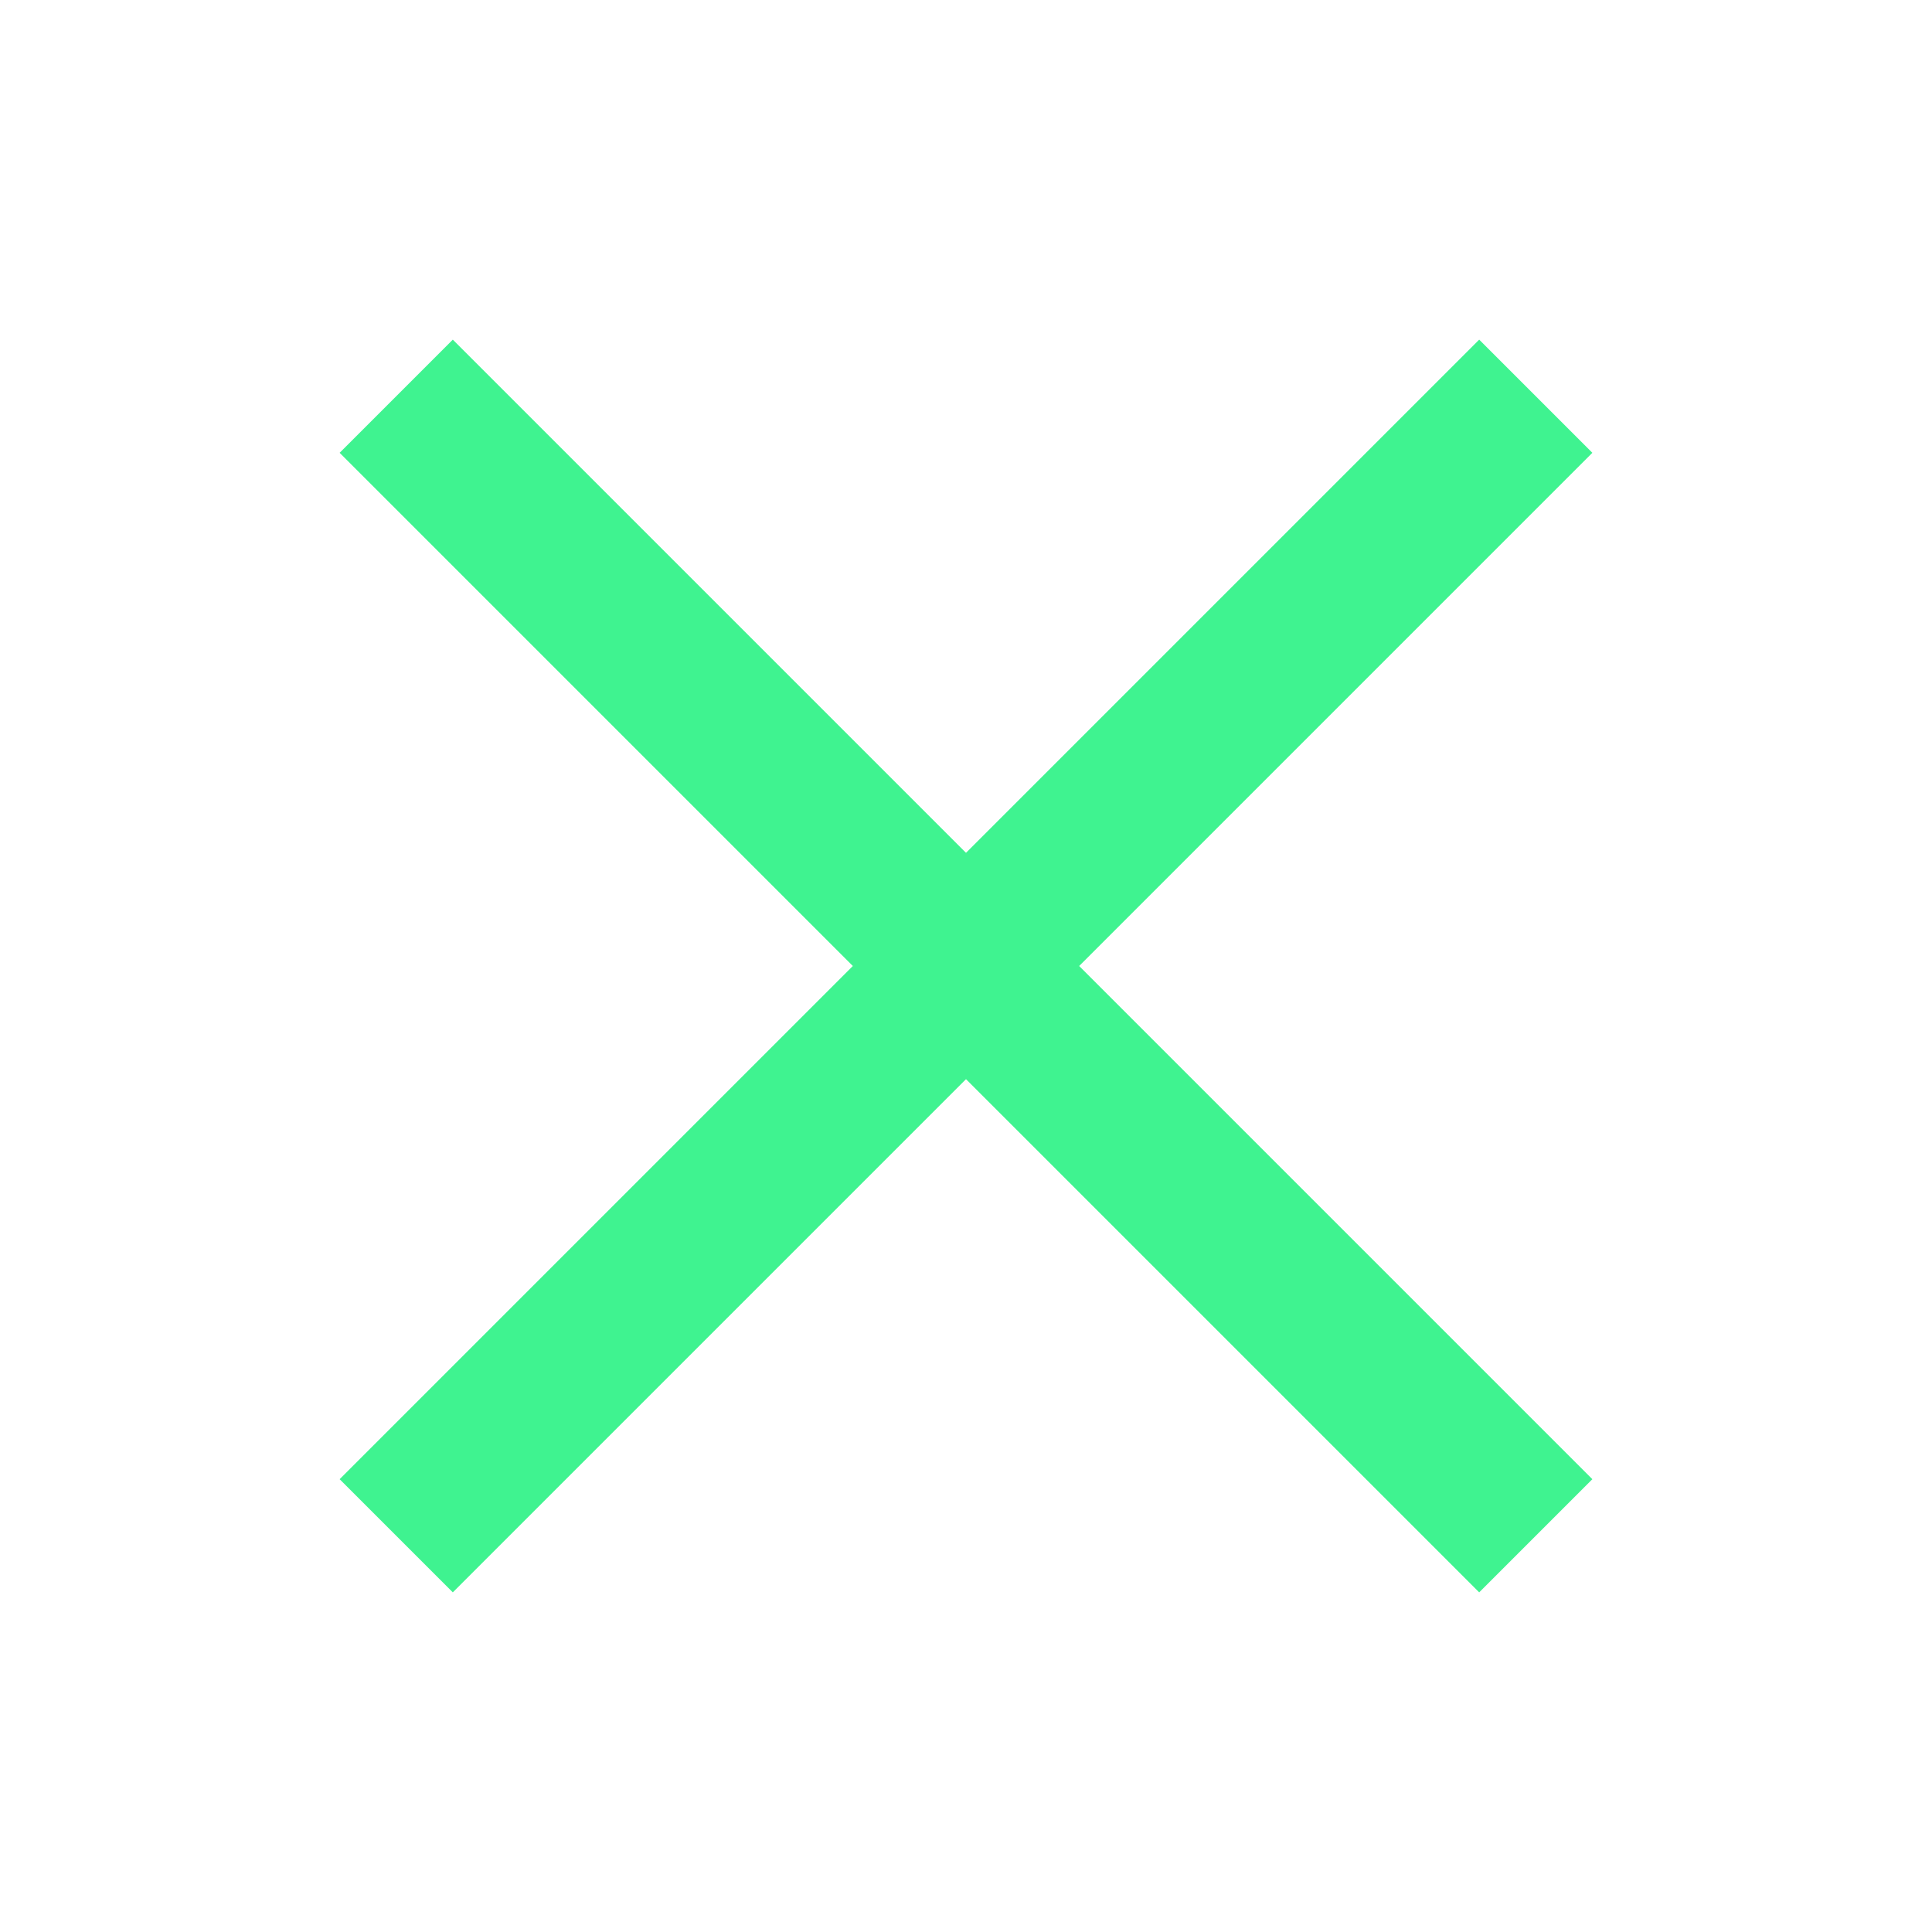
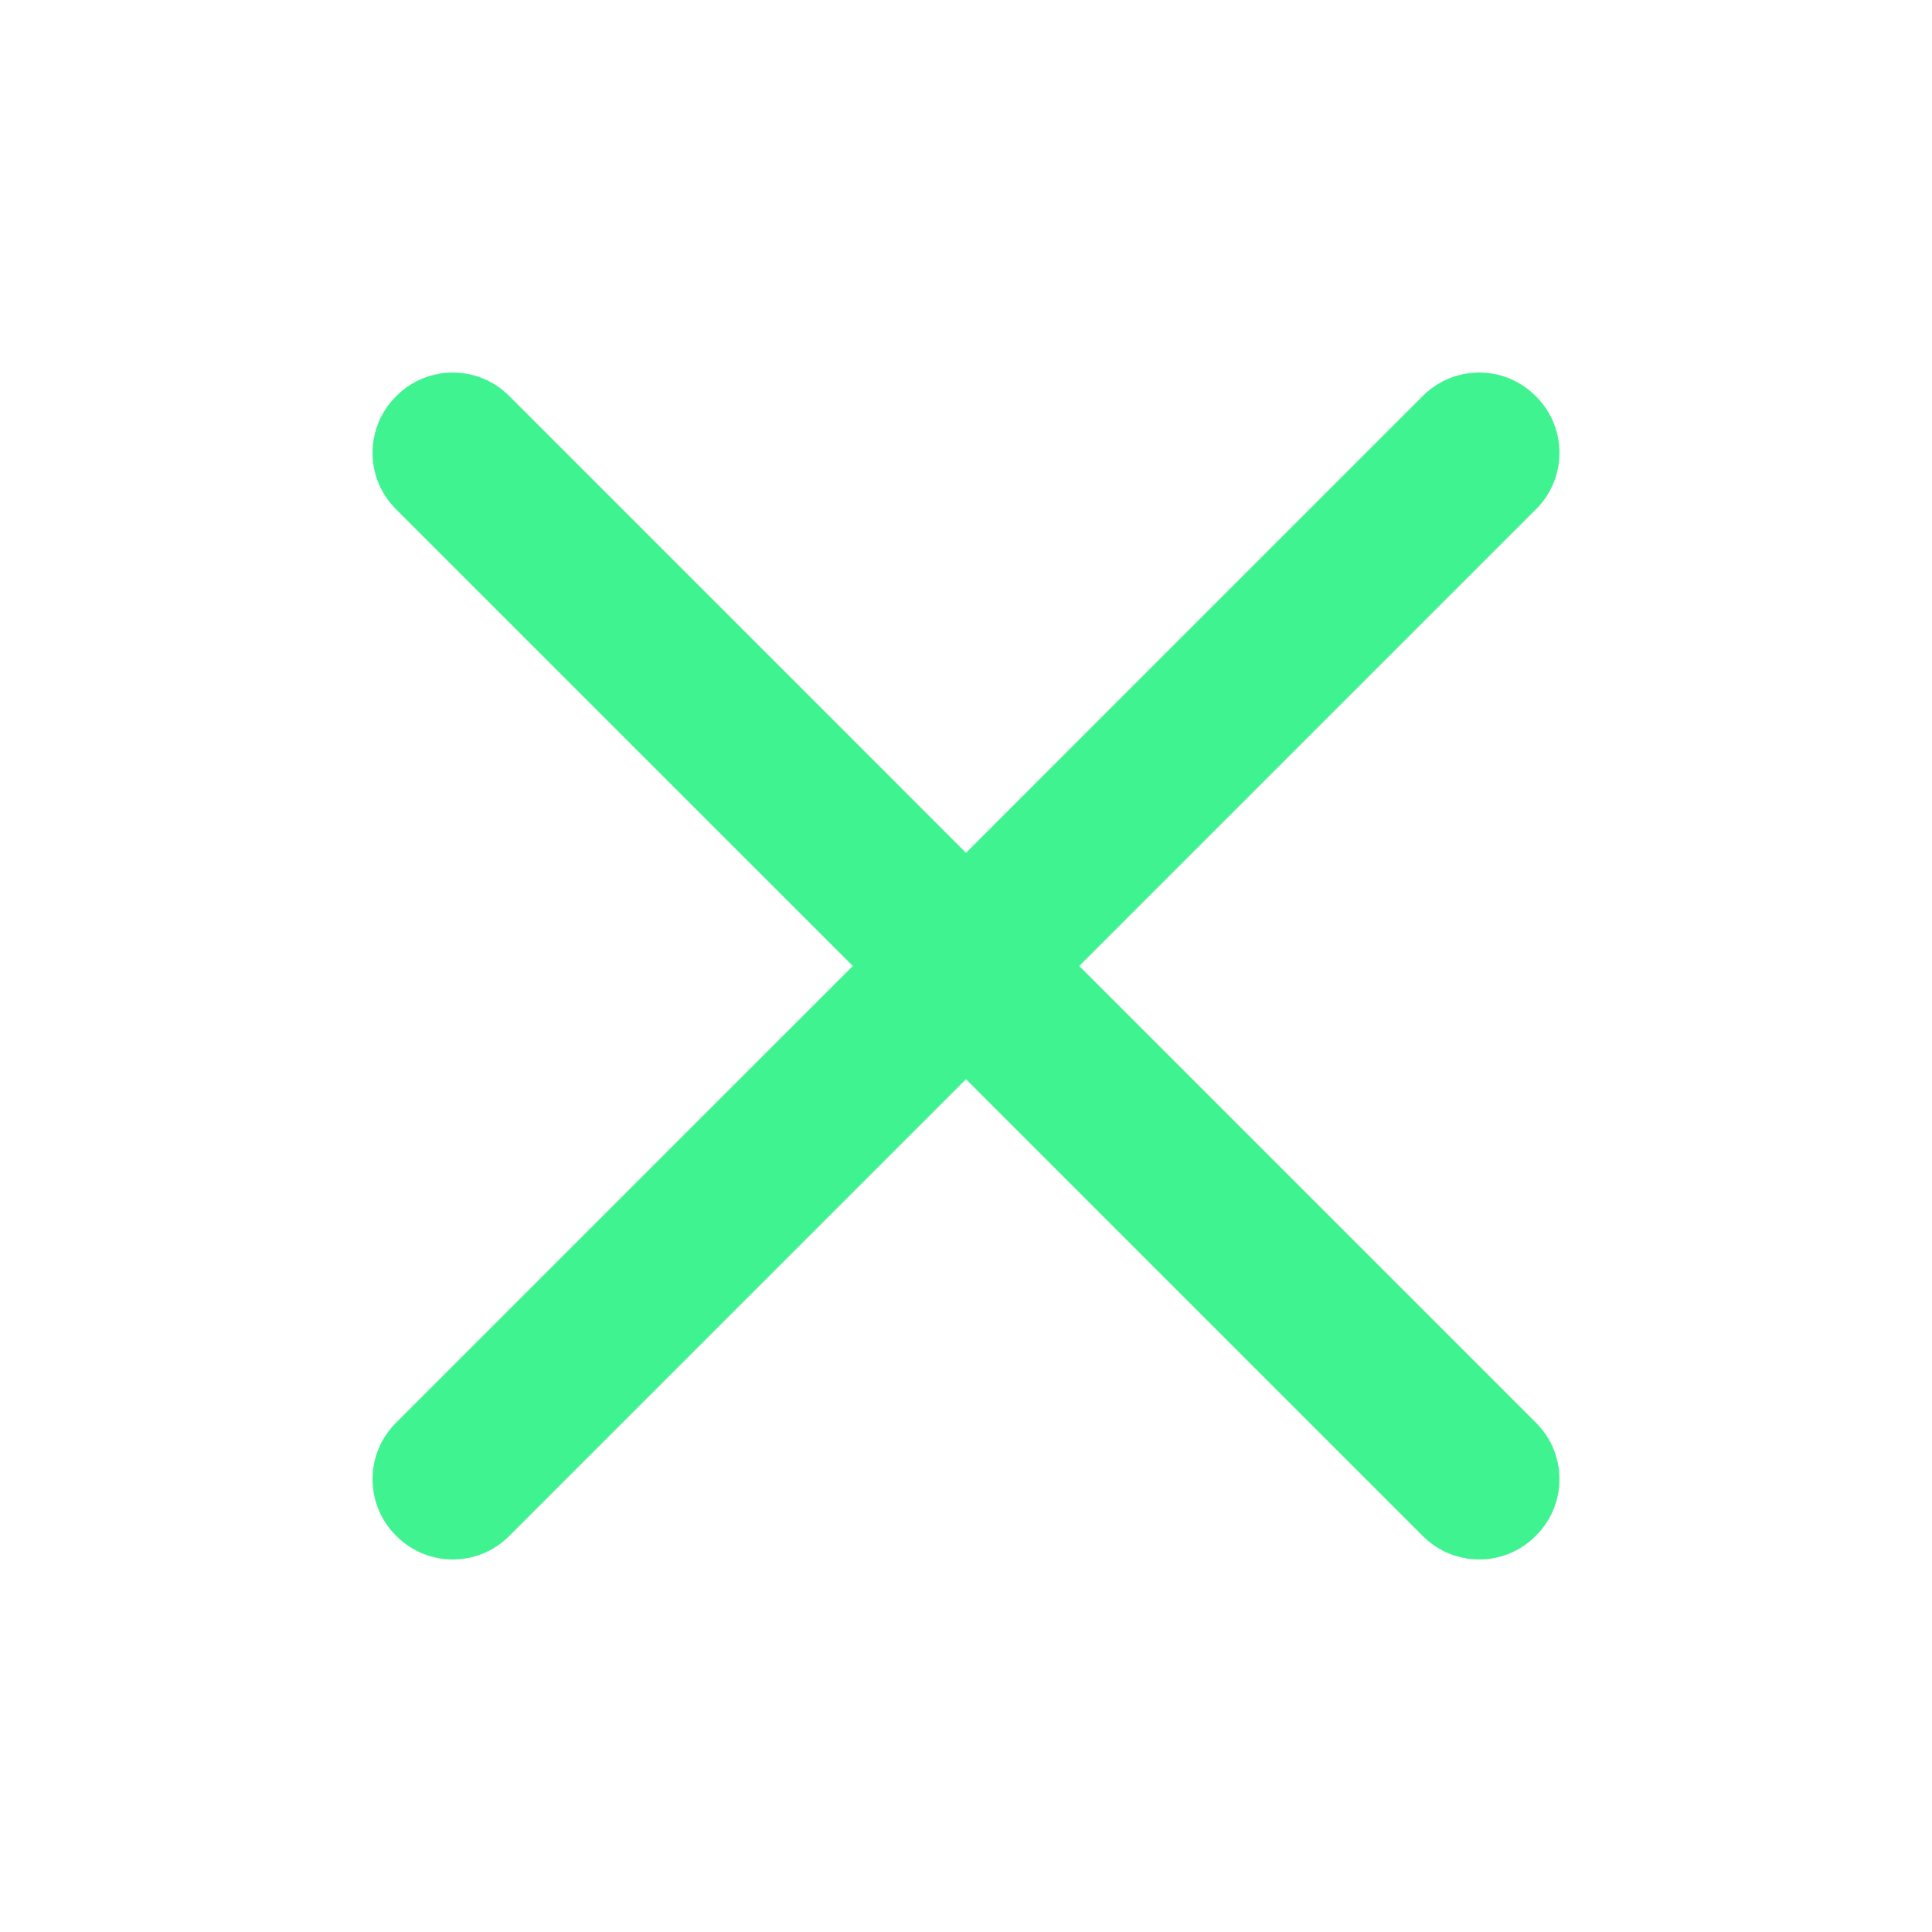
- <svg xmlns="http://www.w3.org/2000/svg" width="48pt" height="48pt" viewBox="0 0 48 48" version="1.1">
+ <svg xmlns="http://www.w3.org/2000/svg" width="100%" height="100%" viewBox="0 0 48 48" version="1.1" xml:space="preserve" style="fill-rule:evenodd;clip-rule:evenodd;stroke-linejoin:round;stroke-miterlimit:2;">
  <g id="surface1">
-     <path style=" stroke:none;fill-rule:nonzero;fill:#3FF390;fill-opacity:1;" d="M 11.25 8.438 L 8.438 11.25 L 21.188 24 L 8.438 36.75 L 11.25 39.562 L 24 26.812 L 36.75 39.562 L 39.562 36.75 L 26.812 24 L 39.562 11.25 L 36.75 8.438 L 24 21.188 Z " />
+     <path d="M12.647,9.834C11.875,9.063 10.625,9.063 9.853,9.834C9.847,9.841 9.841,9.847 9.834,9.853C9.063,10.625 9.063,11.875 9.834,12.647C13.144,15.956 21.188,24 21.188,24C21.188,24 13.144,32.044 9.834,35.353C9.063,36.125 9.063,37.375 9.834,38.147C9.841,38.153 9.847,38.159 9.853,38.166C10.625,38.937 11.875,38.937 12.647,38.166C15.956,34.856 24,26.813 24,26.813C24,26.813 32.044,34.856 35.353,38.166C36.125,38.937 37.375,38.937 38.147,38.166C38.153,38.159 38.159,38.153 38.166,38.147C38.937,37.375 38.937,36.125 38.166,35.353C34.856,32.044 26.813,24 26.813,24C26.813,24 34.856,15.956 38.166,12.647C38.937,11.875 38.937,10.625 38.166,9.853C38.159,9.847 38.153,9.841 38.147,9.834C37.375,9.063 36.125,9.063 35.353,9.834C32.044,13.144 24,21.188 24,21.188C24,21.188 15.956,13.144 12.647,9.834Z" style="fill:rgb(63,243,144);fill-rule:nonzero;" />
  </g>
</svg>
